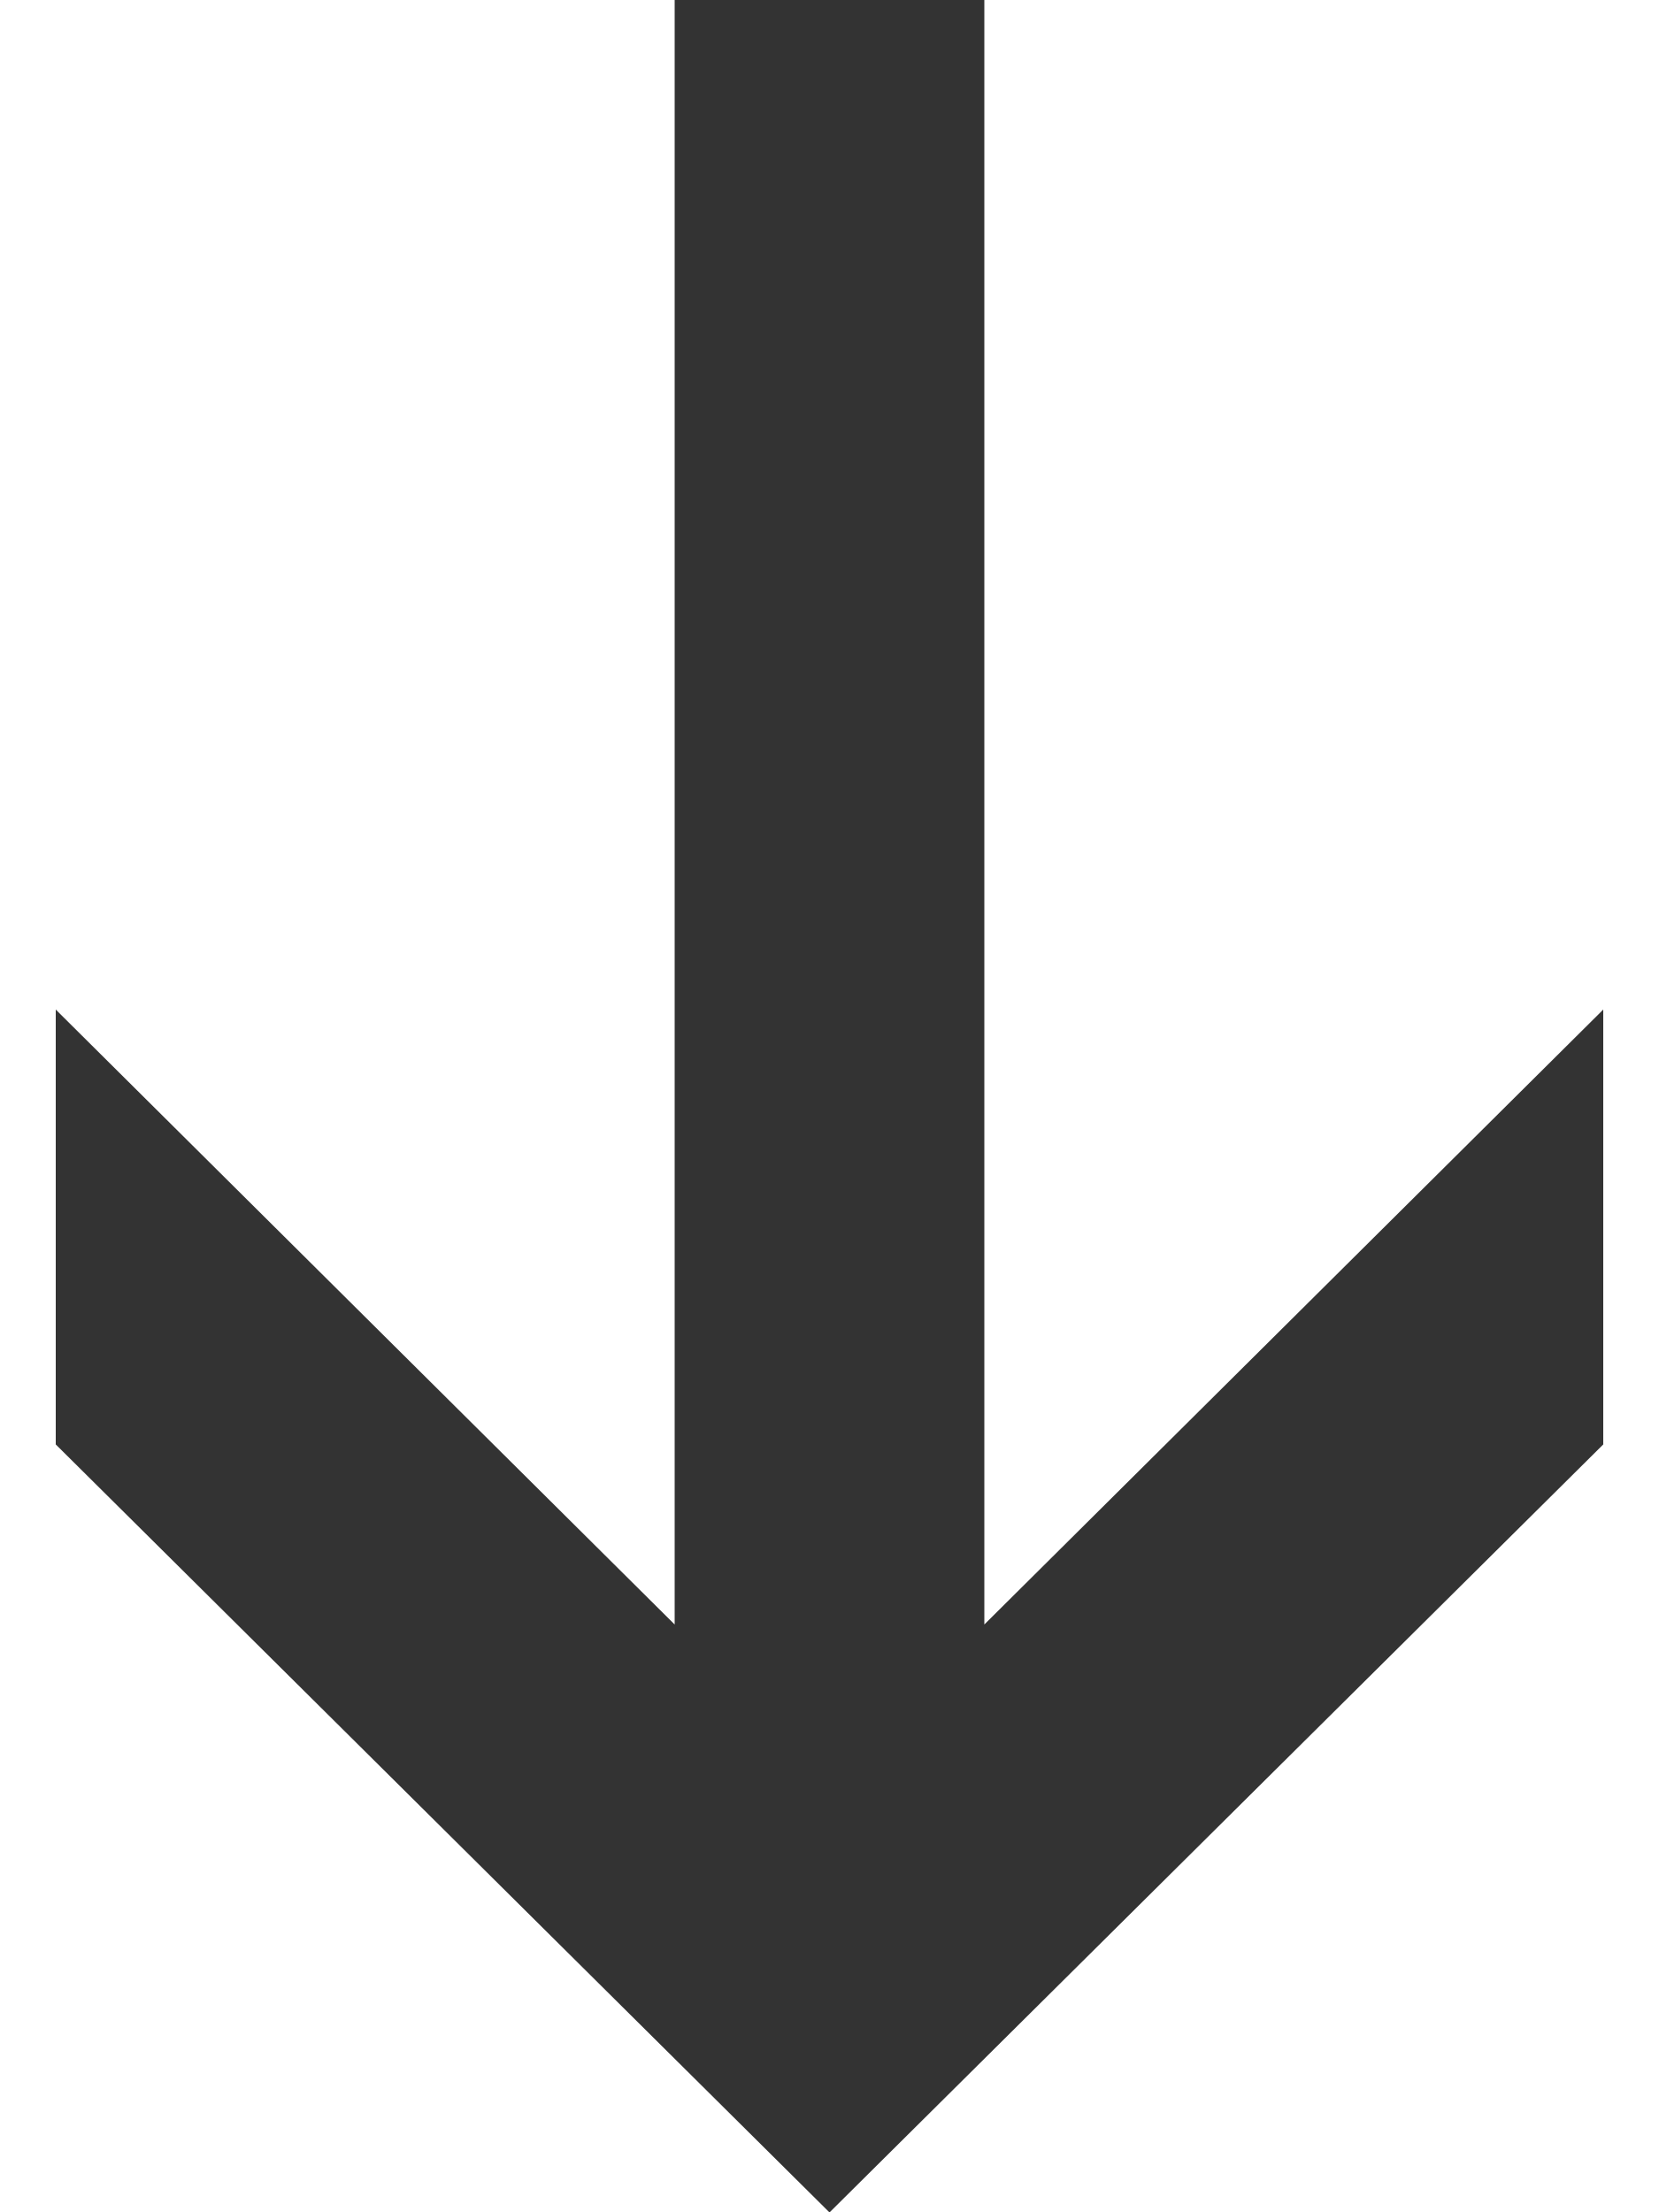
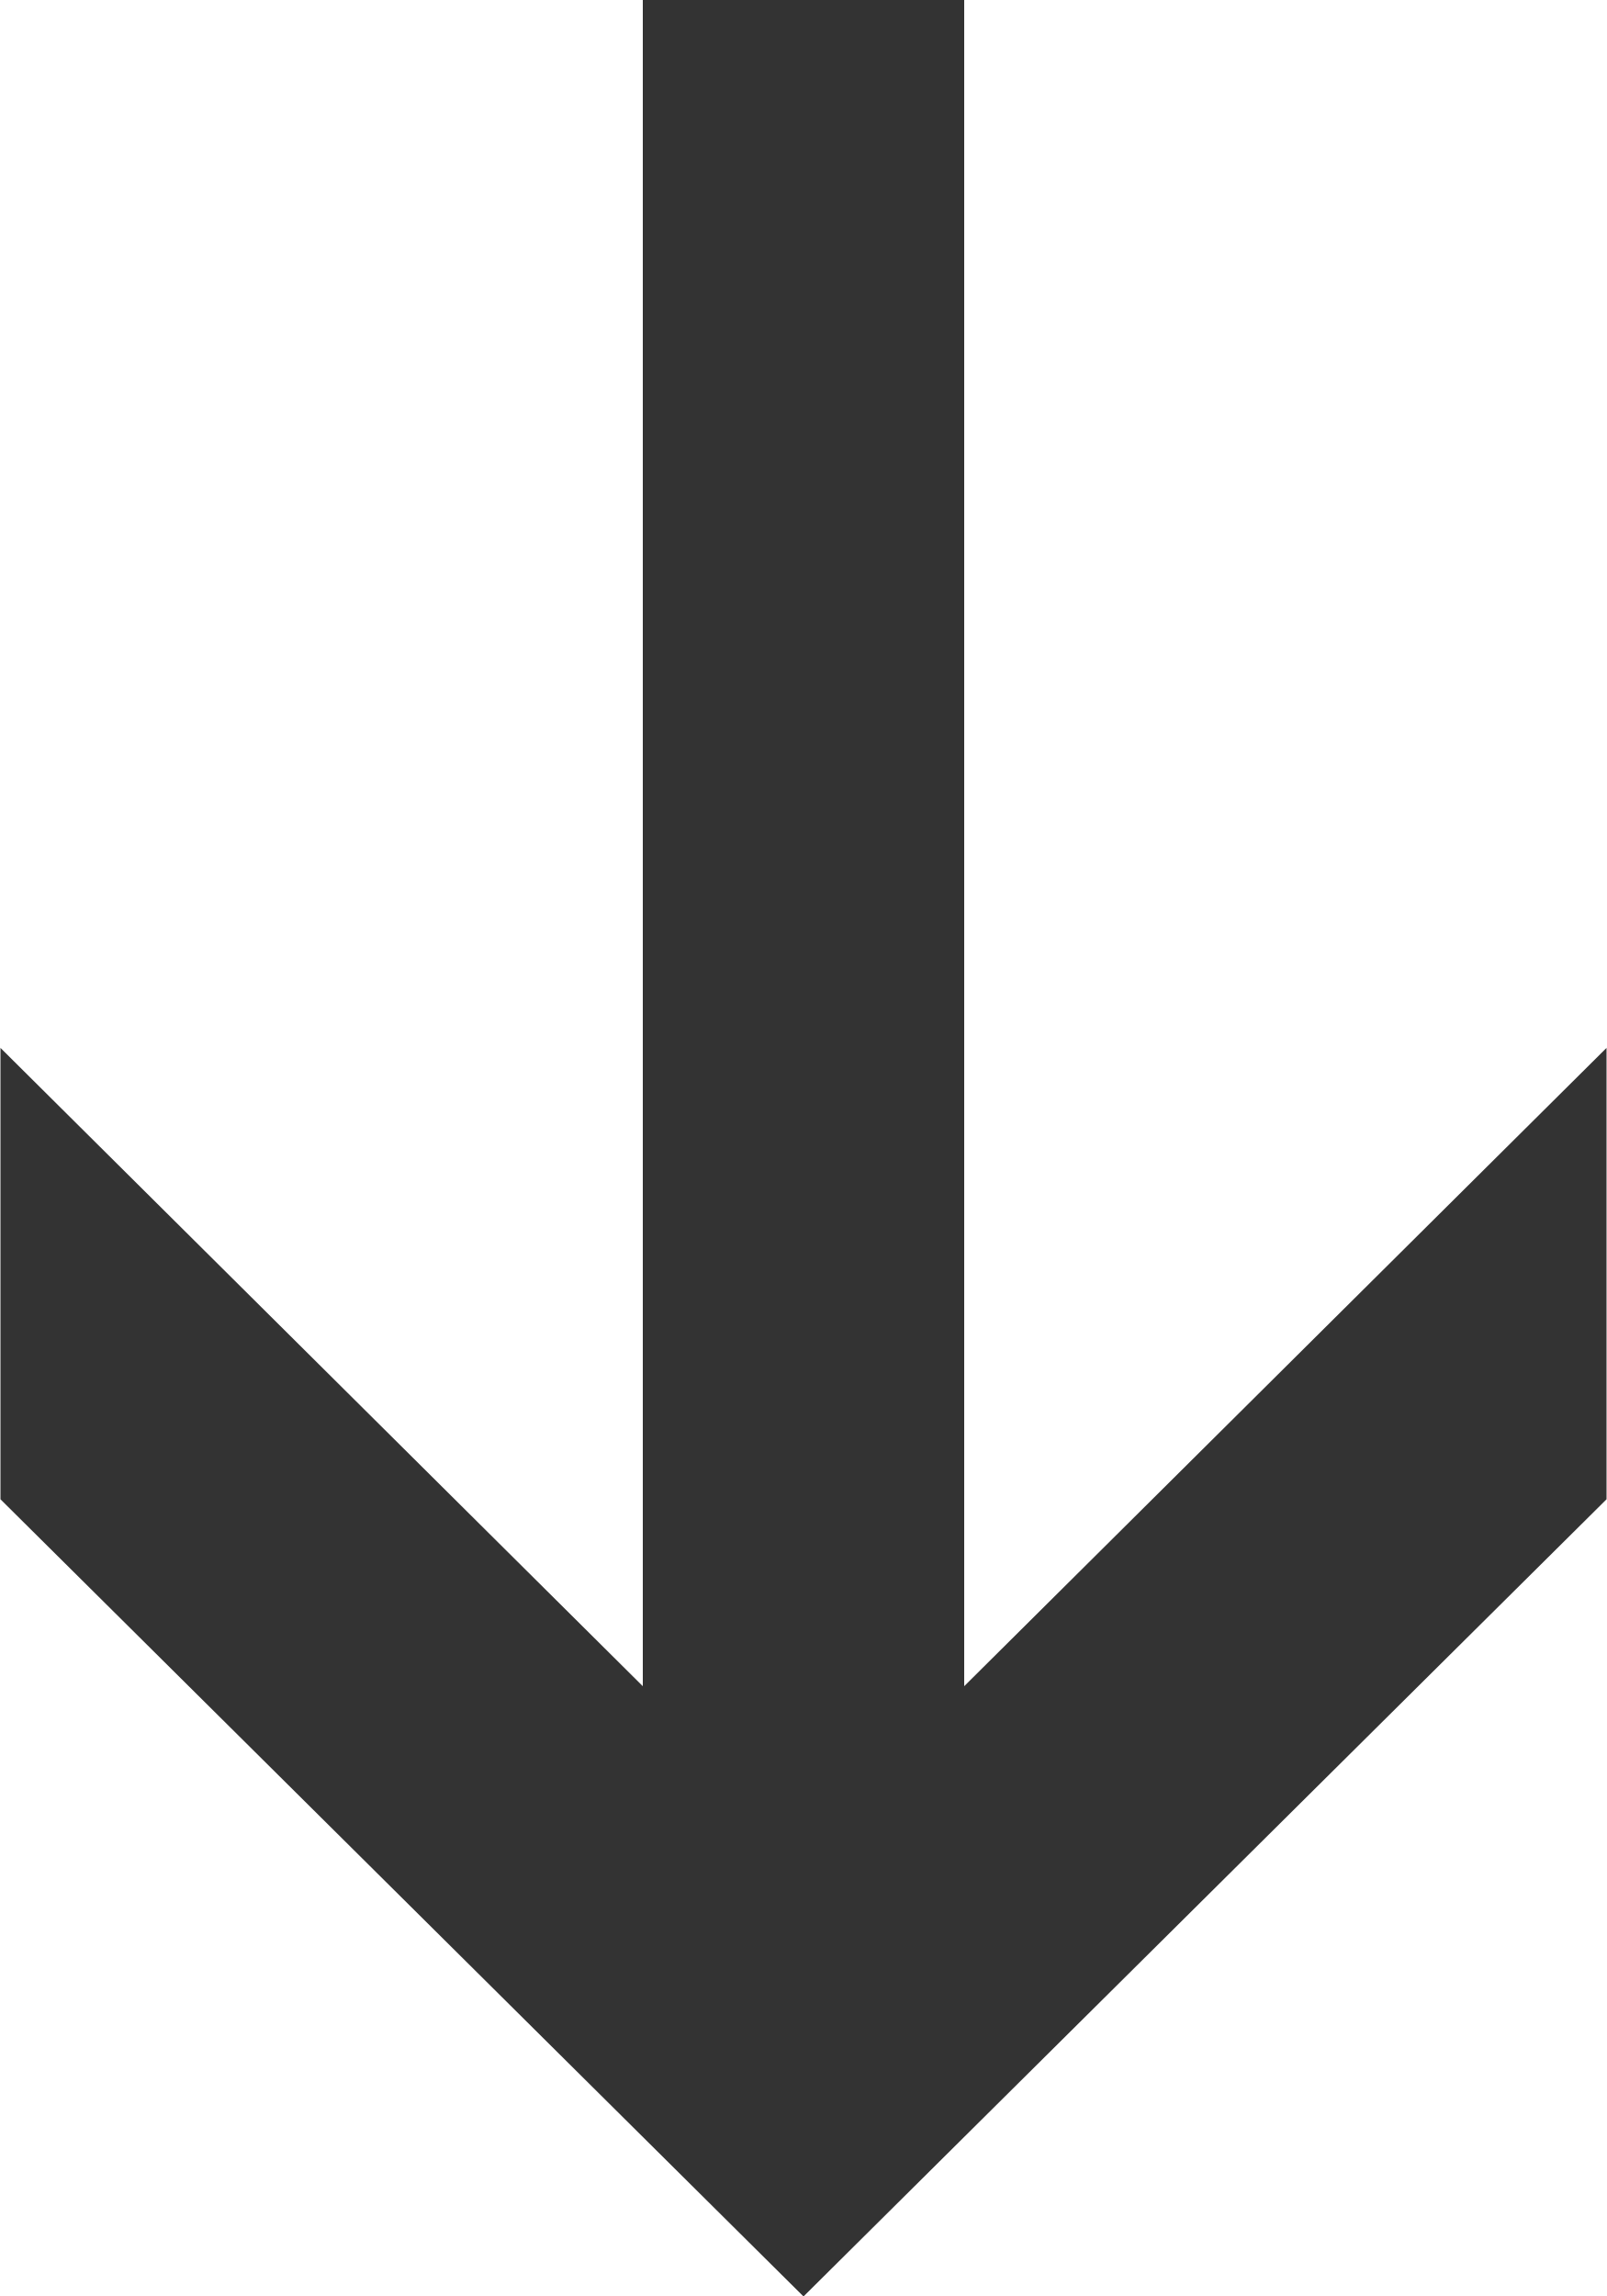
- <svg xmlns="http://www.w3.org/2000/svg" viewBox="0 0 35 50" width="45" height="60">
+ <svg xmlns="http://www.w3.org/2000/svg" viewBox="0 0 35 50" width="35" height="50">
  <style>
		tspan { white-space:pre }
- 		.shp0 { fill: #333333 } 
+ 		.imgCarousel__arrow__down { fill: #333333 } 
	</style>
-   <path id="Forma 1" class="shp0" d="M14 -0.01L14 36.72L0.01 22.82L0.01 32.65L17.5 50.01L34.99 32.65L34.99 22.82L21 36.72L21 -0.01L14 -0.01Z" />
+   <path id="Forma 1" class="imgCarousel__arrow__down" d="M14 -0.01L14 36.72L0.01 22.82L0.01 32.65L17.5 50.01L34.99 32.65L34.99 22.82L21 36.72L21 -0.01L14 -0.01Z" />
</svg>
